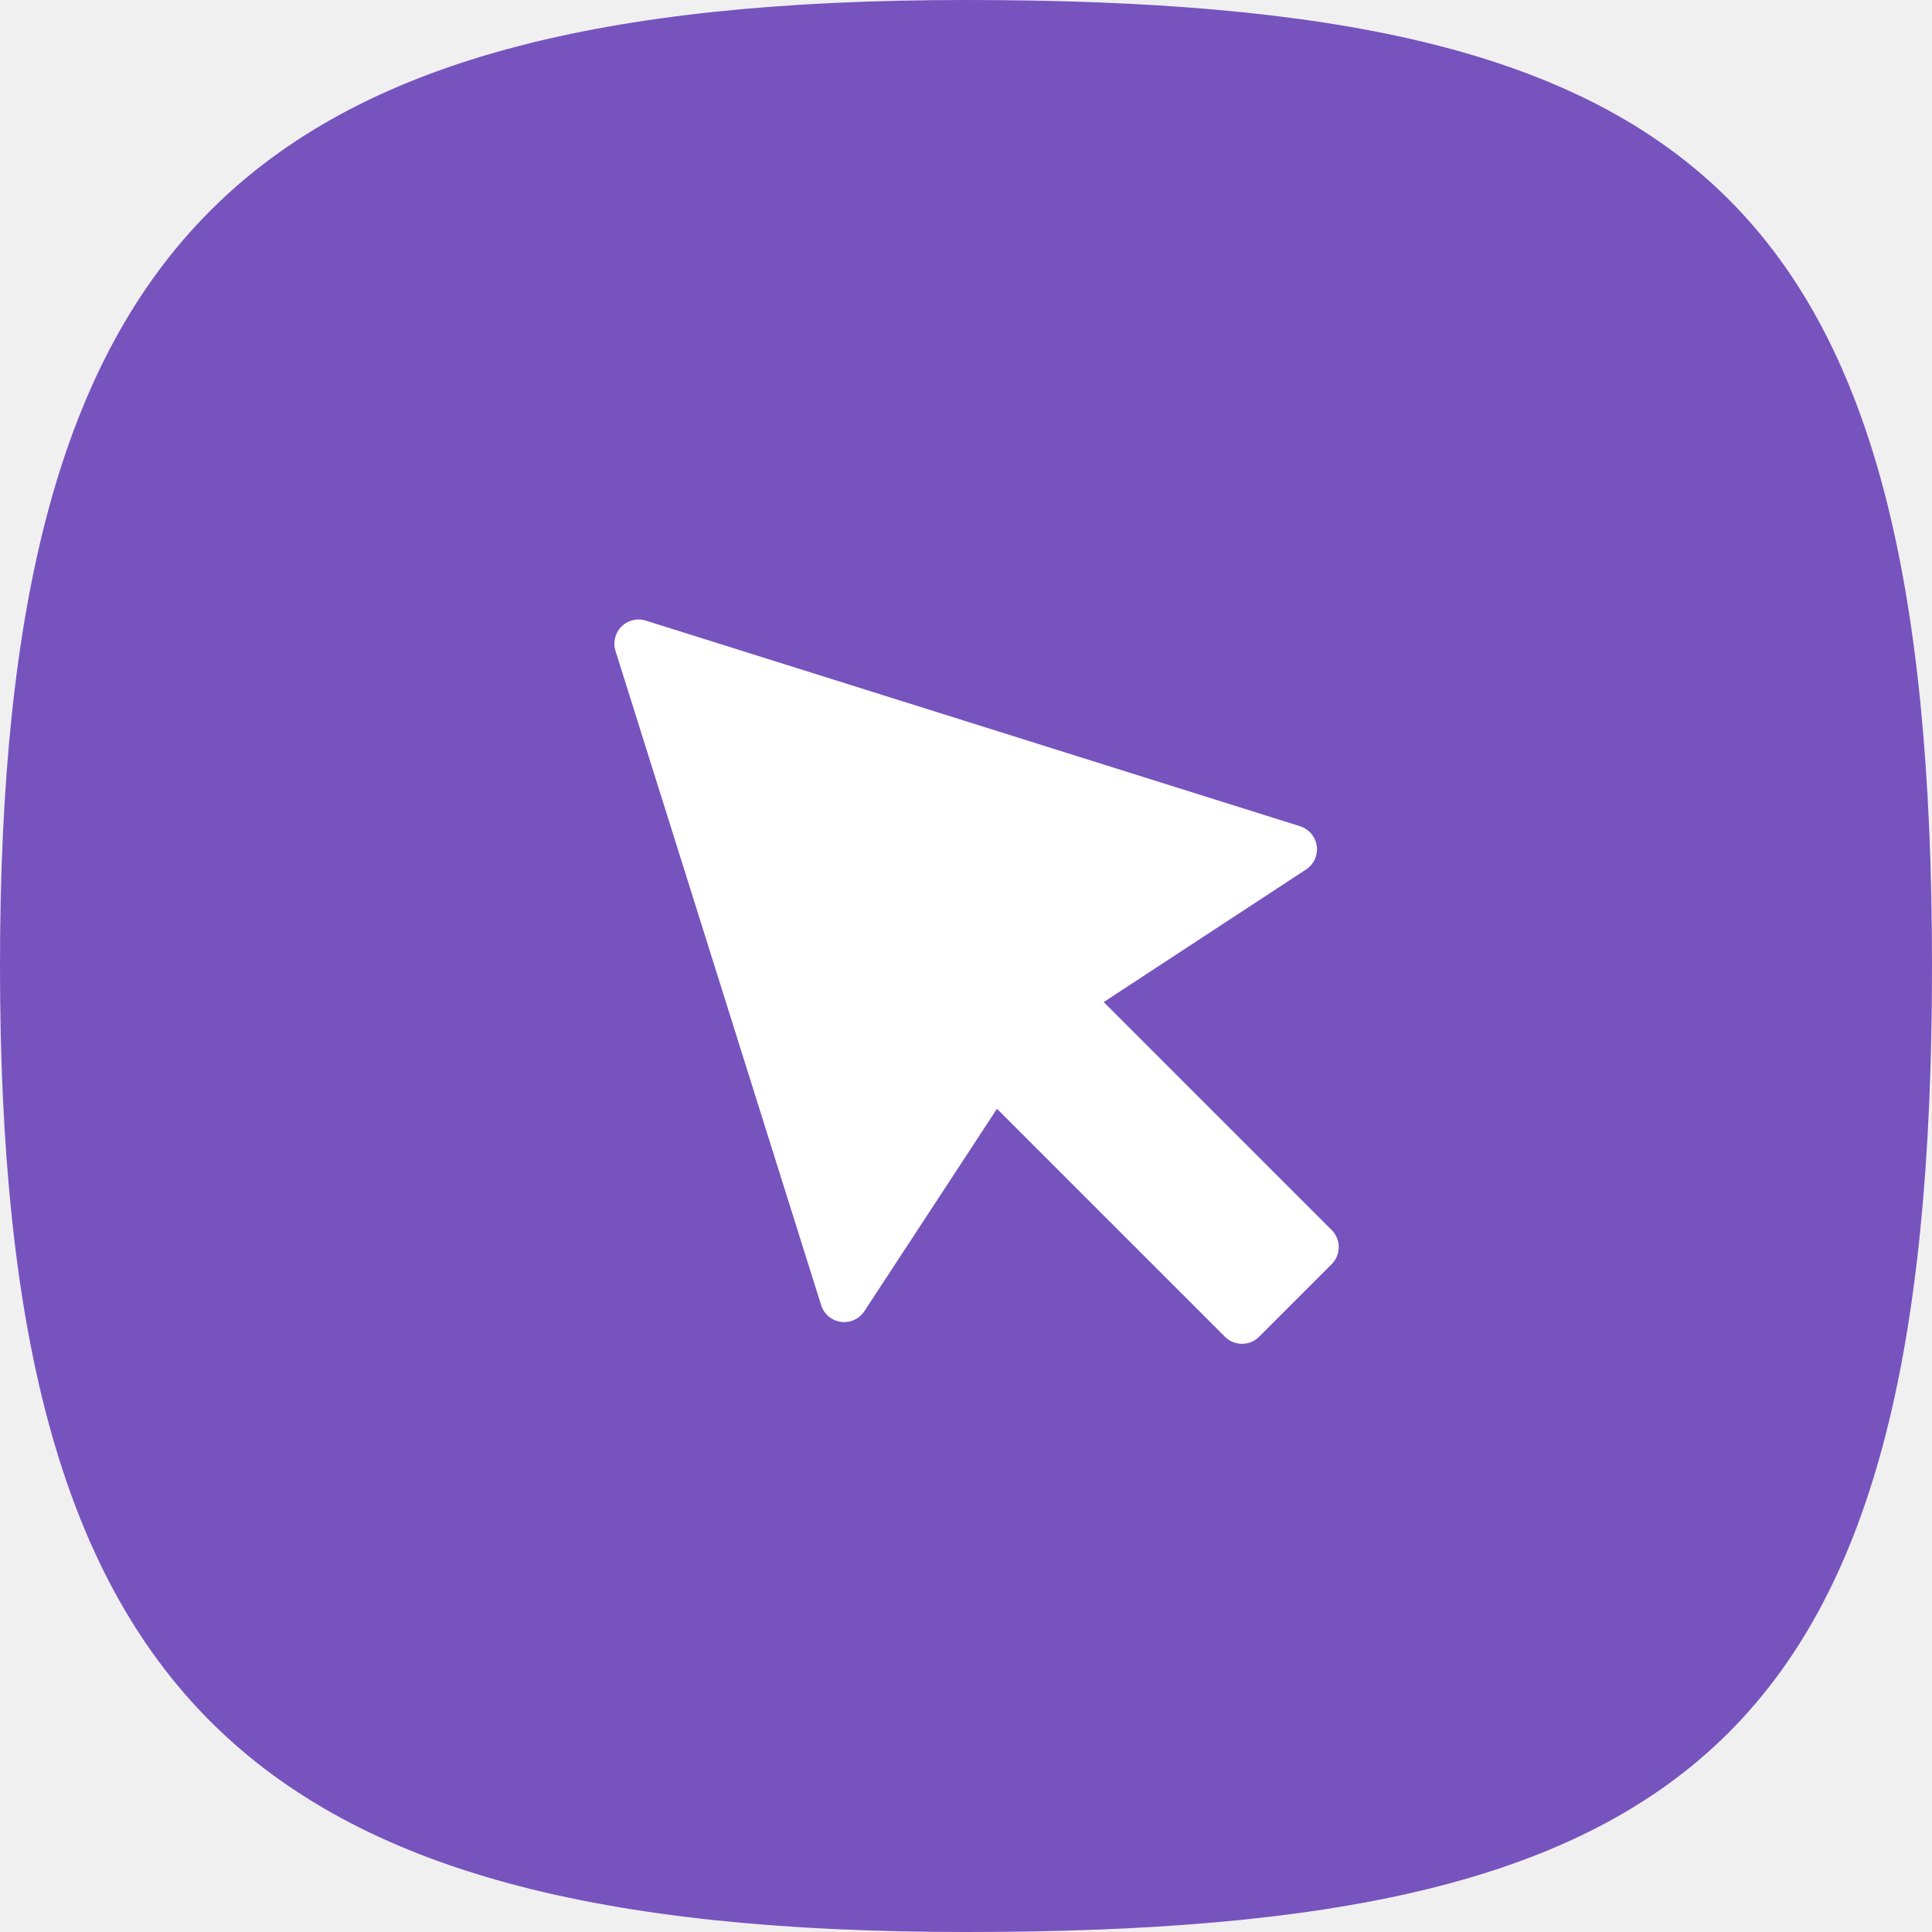
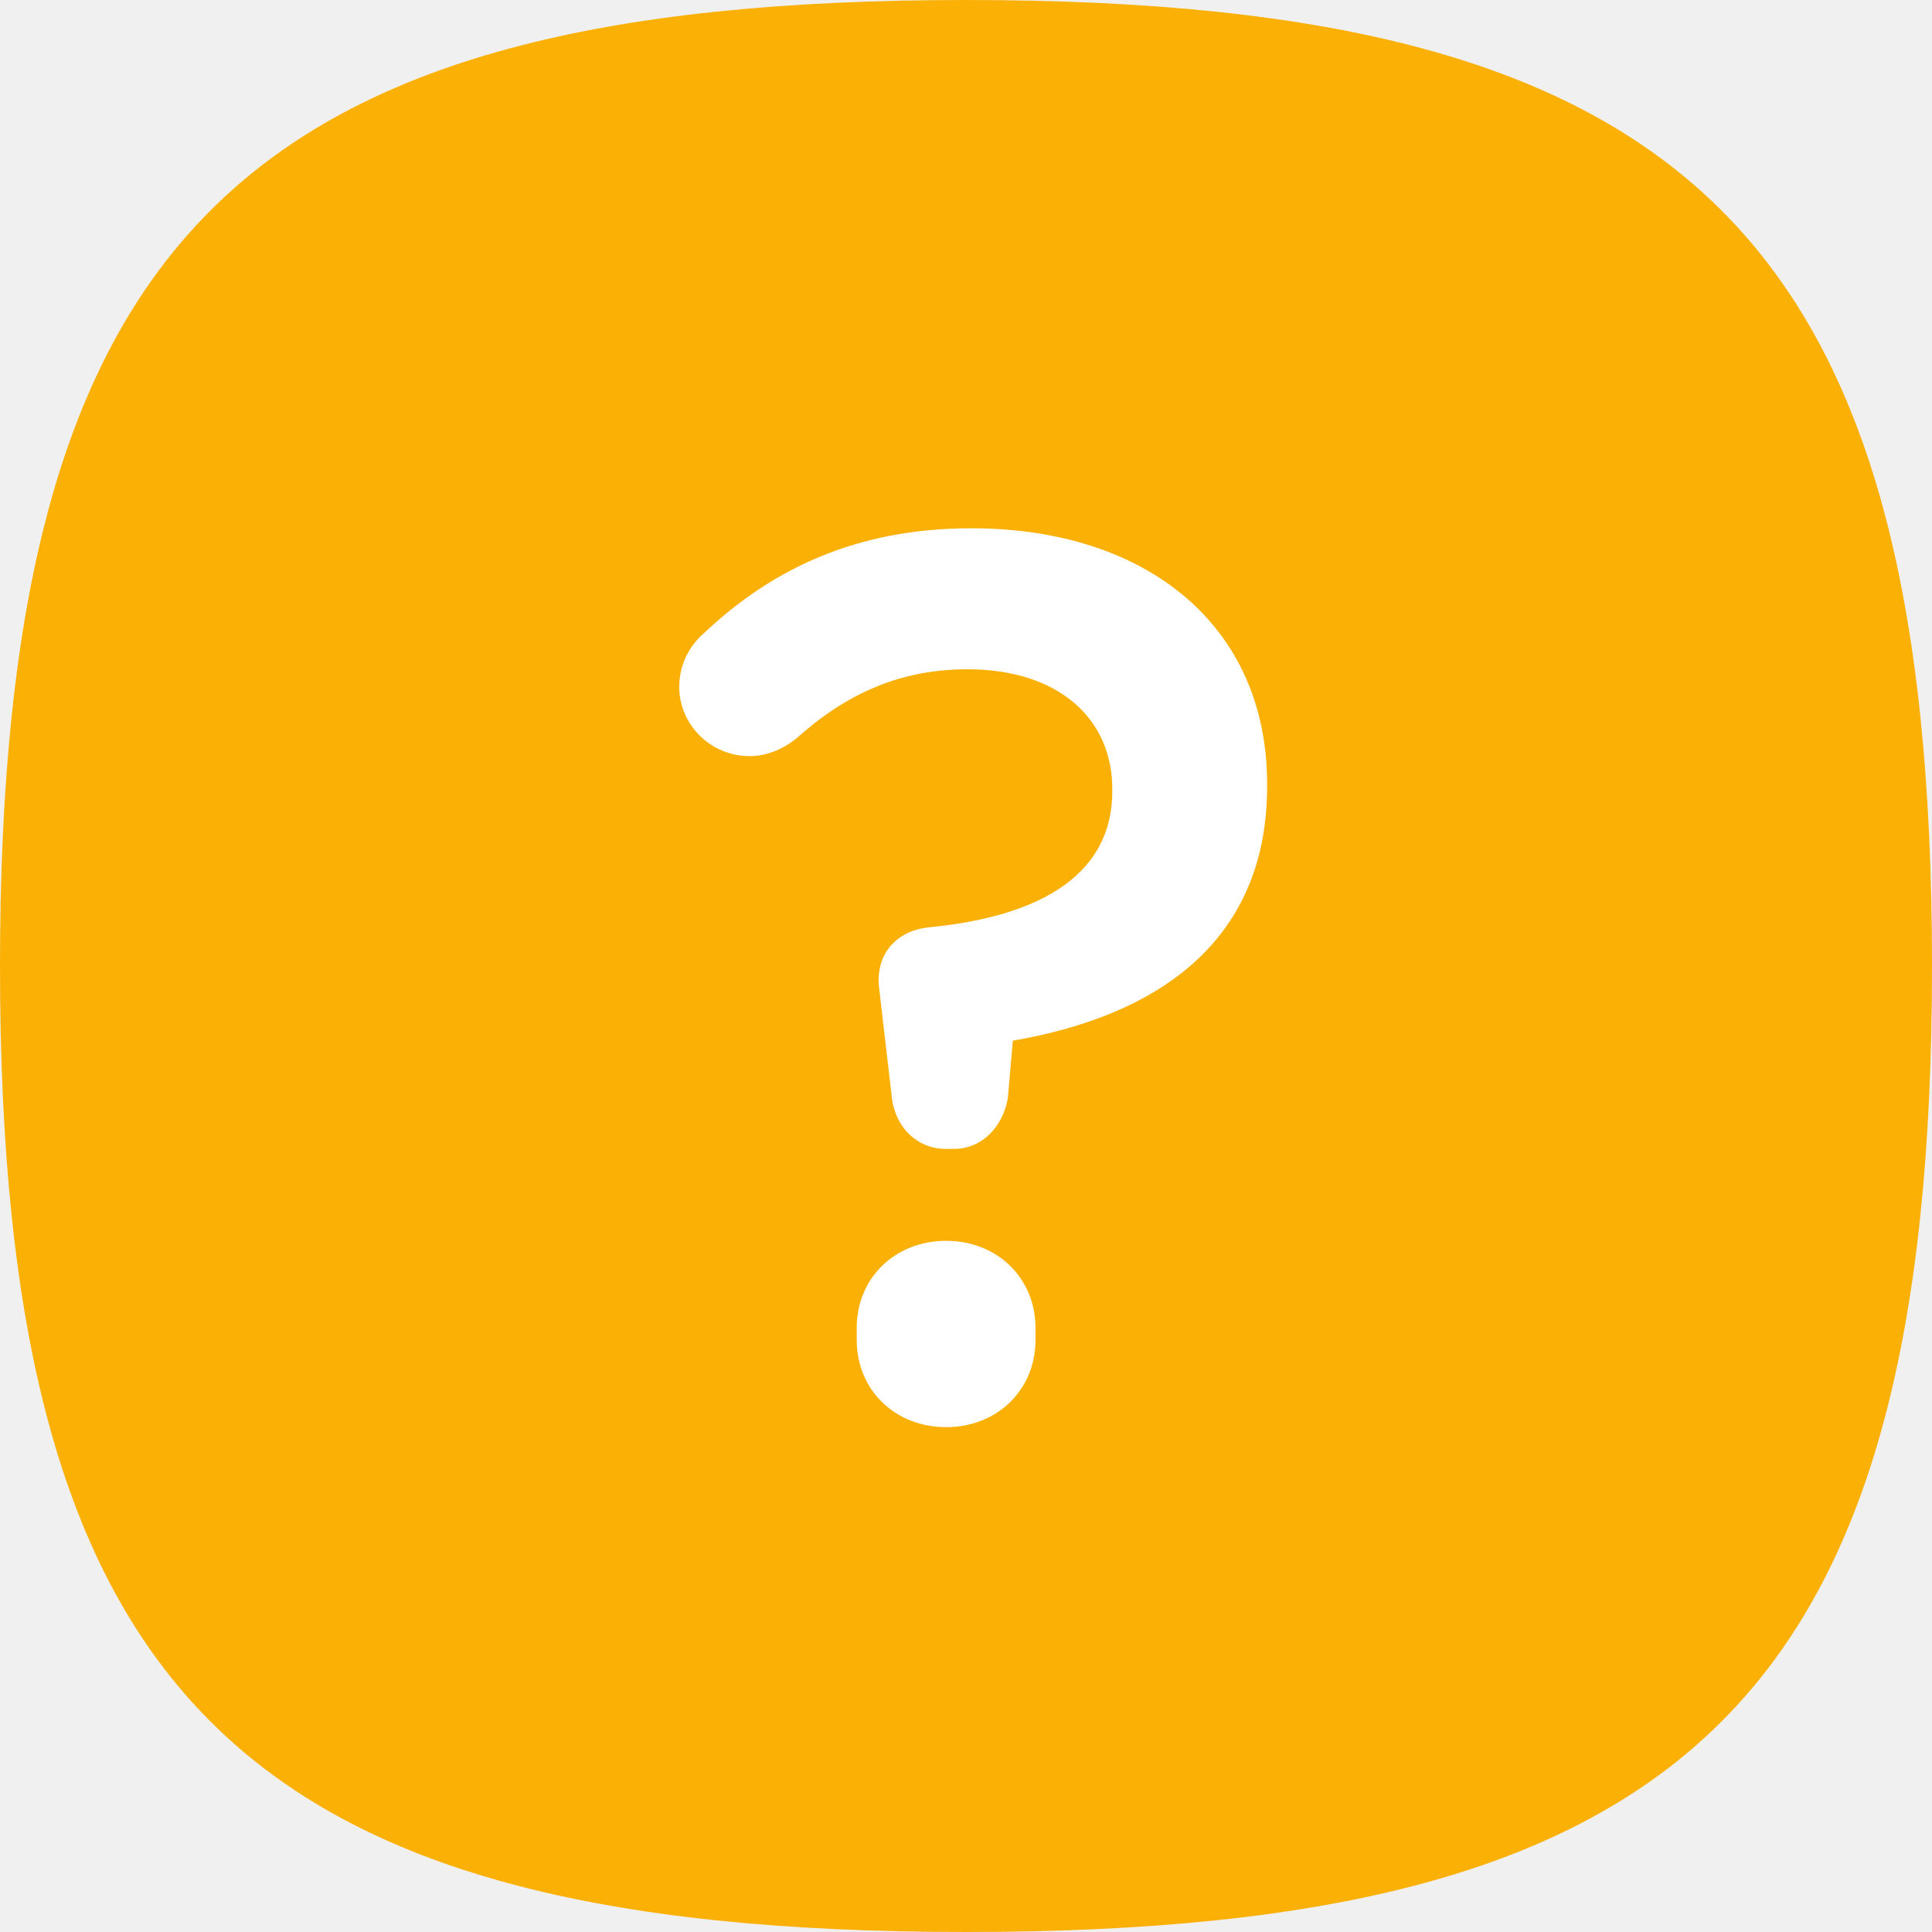
- <svg xmlns="http://www.w3.org/2000/svg" width="80px" height="80px" viewBox="0 0 80 80" version="1.1">
+ <svg xmlns="http://www.w3.org/2000/svg" width="81px" height="81px" viewBox="0 0 81 81" version="1.1">
  <defs />
  <g id="Desktop" stroke="none" stroke-width="1" fill="none" fill-rule="evenodd">
-     <g id="click" transform="translate(-680, -224)">
-       <g id="Group-6" transform="translate(680, 224)">
-         <path d="M40,80 C70.091,80 80,72.091 80,40 C80,7.909 70.091,0 40,0 C9.909,3.68513244e-15 -1.07182509e-13,9.909 -3.55271368e-14,40 C3.55271368e-14,70.091 9.909,80 40,80 Z" id="Oval" fill="#7753BE" />
-         <path d="M42.987,45.207 L42.987,58.556 C42.987,59.108 42.539,59.556 41.987,59.556 L37.737,59.556 C37.184,59.556 36.737,59.108 36.737,58.556 L36.737,45.207 L26.929,47.25 C26.388,47.363 25.859,47.016 25.746,46.475 C25.699,46.249 25.732,46.014 25.839,45.809 L38.975,20.63 C39.231,20.141 39.835,19.951 40.324,20.206 C40.506,20.301 40.654,20.449 40.748,20.63 L53.885,45.809 C54.14,46.298 53.951,46.902 53.461,47.158 C53.256,47.265 53.021,47.297 52.794,47.25 L42.987,45.207 Z" id="Combined-Shape" fill="#FFFFFF" transform="translate(39.86188, 40.0732) rotate(-45) translate(-39.86188, -40.0732) " />
+     <g id="surveys" transform="translate(-680, -224)">
+       <g id="Group-4" transform="translate(680, 224)">
+         <path d="M40.5,81 C70.968,81 81,70.968 81,40.5 C81,10.032 70.968,0 40.5,0 C10.032,3.7311966e-15 0,10.032 0,40.5 C1.8655983e-15,70.968 10.032,81 40.5,81 Z" id="Oval-Copy-4" fill="#FAB005" />
+         <path d="M39.983,48.169 L39.666,48.169 C38.452,48.169 37.555,47.272 37.396,46.058 L36.869,41.519 C36.658,40.094 37.502,39.038 38.927,38.88 C43.888,38.405 46.633,36.505 46.633,33.18 L46.633,33.074 C46.633,30.118 44.363,28.06 40.563,28.06 C37.766,28.06 35.496,29.063 33.385,30.963 C32.857,31.385 32.171,31.702 31.432,31.702 C29.796,31.702 28.477,30.382 28.477,28.799 C28.477,28.007 28.793,27.163 29.532,26.529 C32.33,23.89 35.866,22.148 40.722,22.148 C48.111,22.148 53.125,26.265 53.125,32.863 L53.125,32.968 C53.125,39.619 48.322,42.627 42.463,43.63 L42.252,46.058 C42.041,47.219 41.197,48.169 39.983,48.169 Z M35.919,55.664 C35.919,53.606 37.502,52.022 39.666,52.022 C41.83,52.022 43.413,53.606 43.413,55.664 L43.413,56.192 C43.413,58.25 41.83,59.834 39.666,59.834 C37.502,59.834 35.919,58.25 35.919,56.192 L35.919,55.664 Z" id="?" fill="#FFFFFF" />
      </g>
    </g>
  </g>
</svg>
